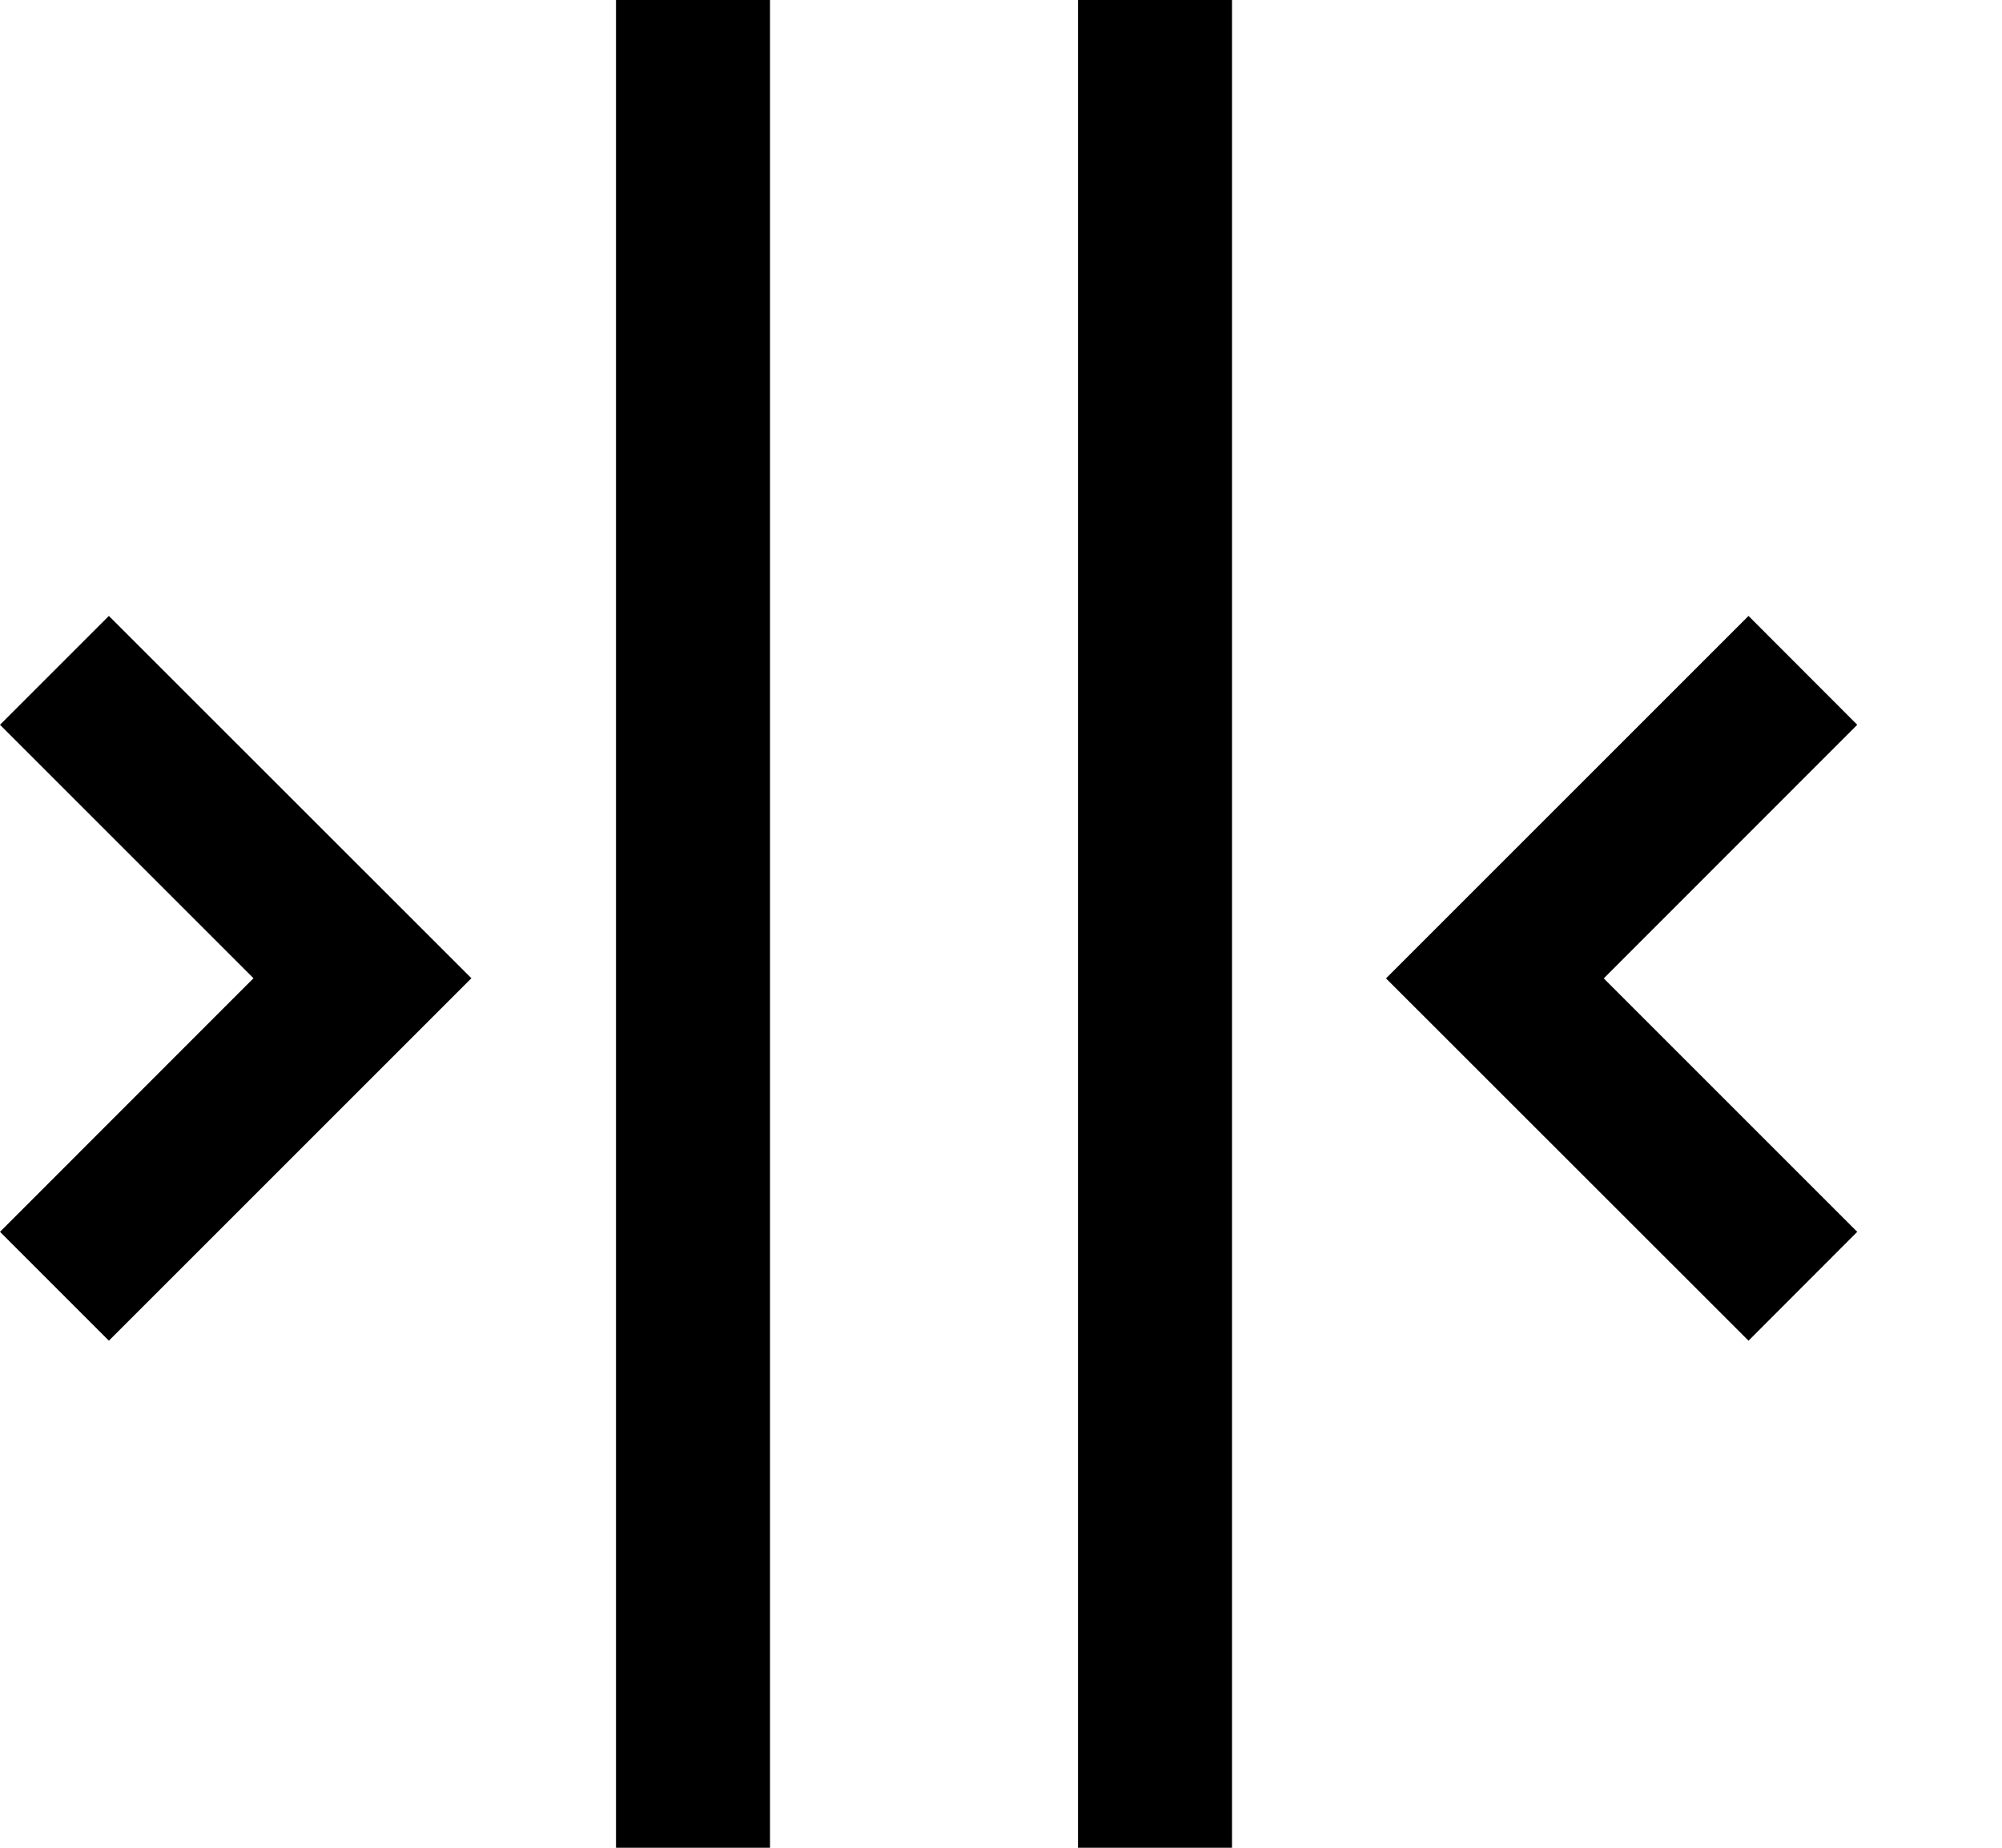
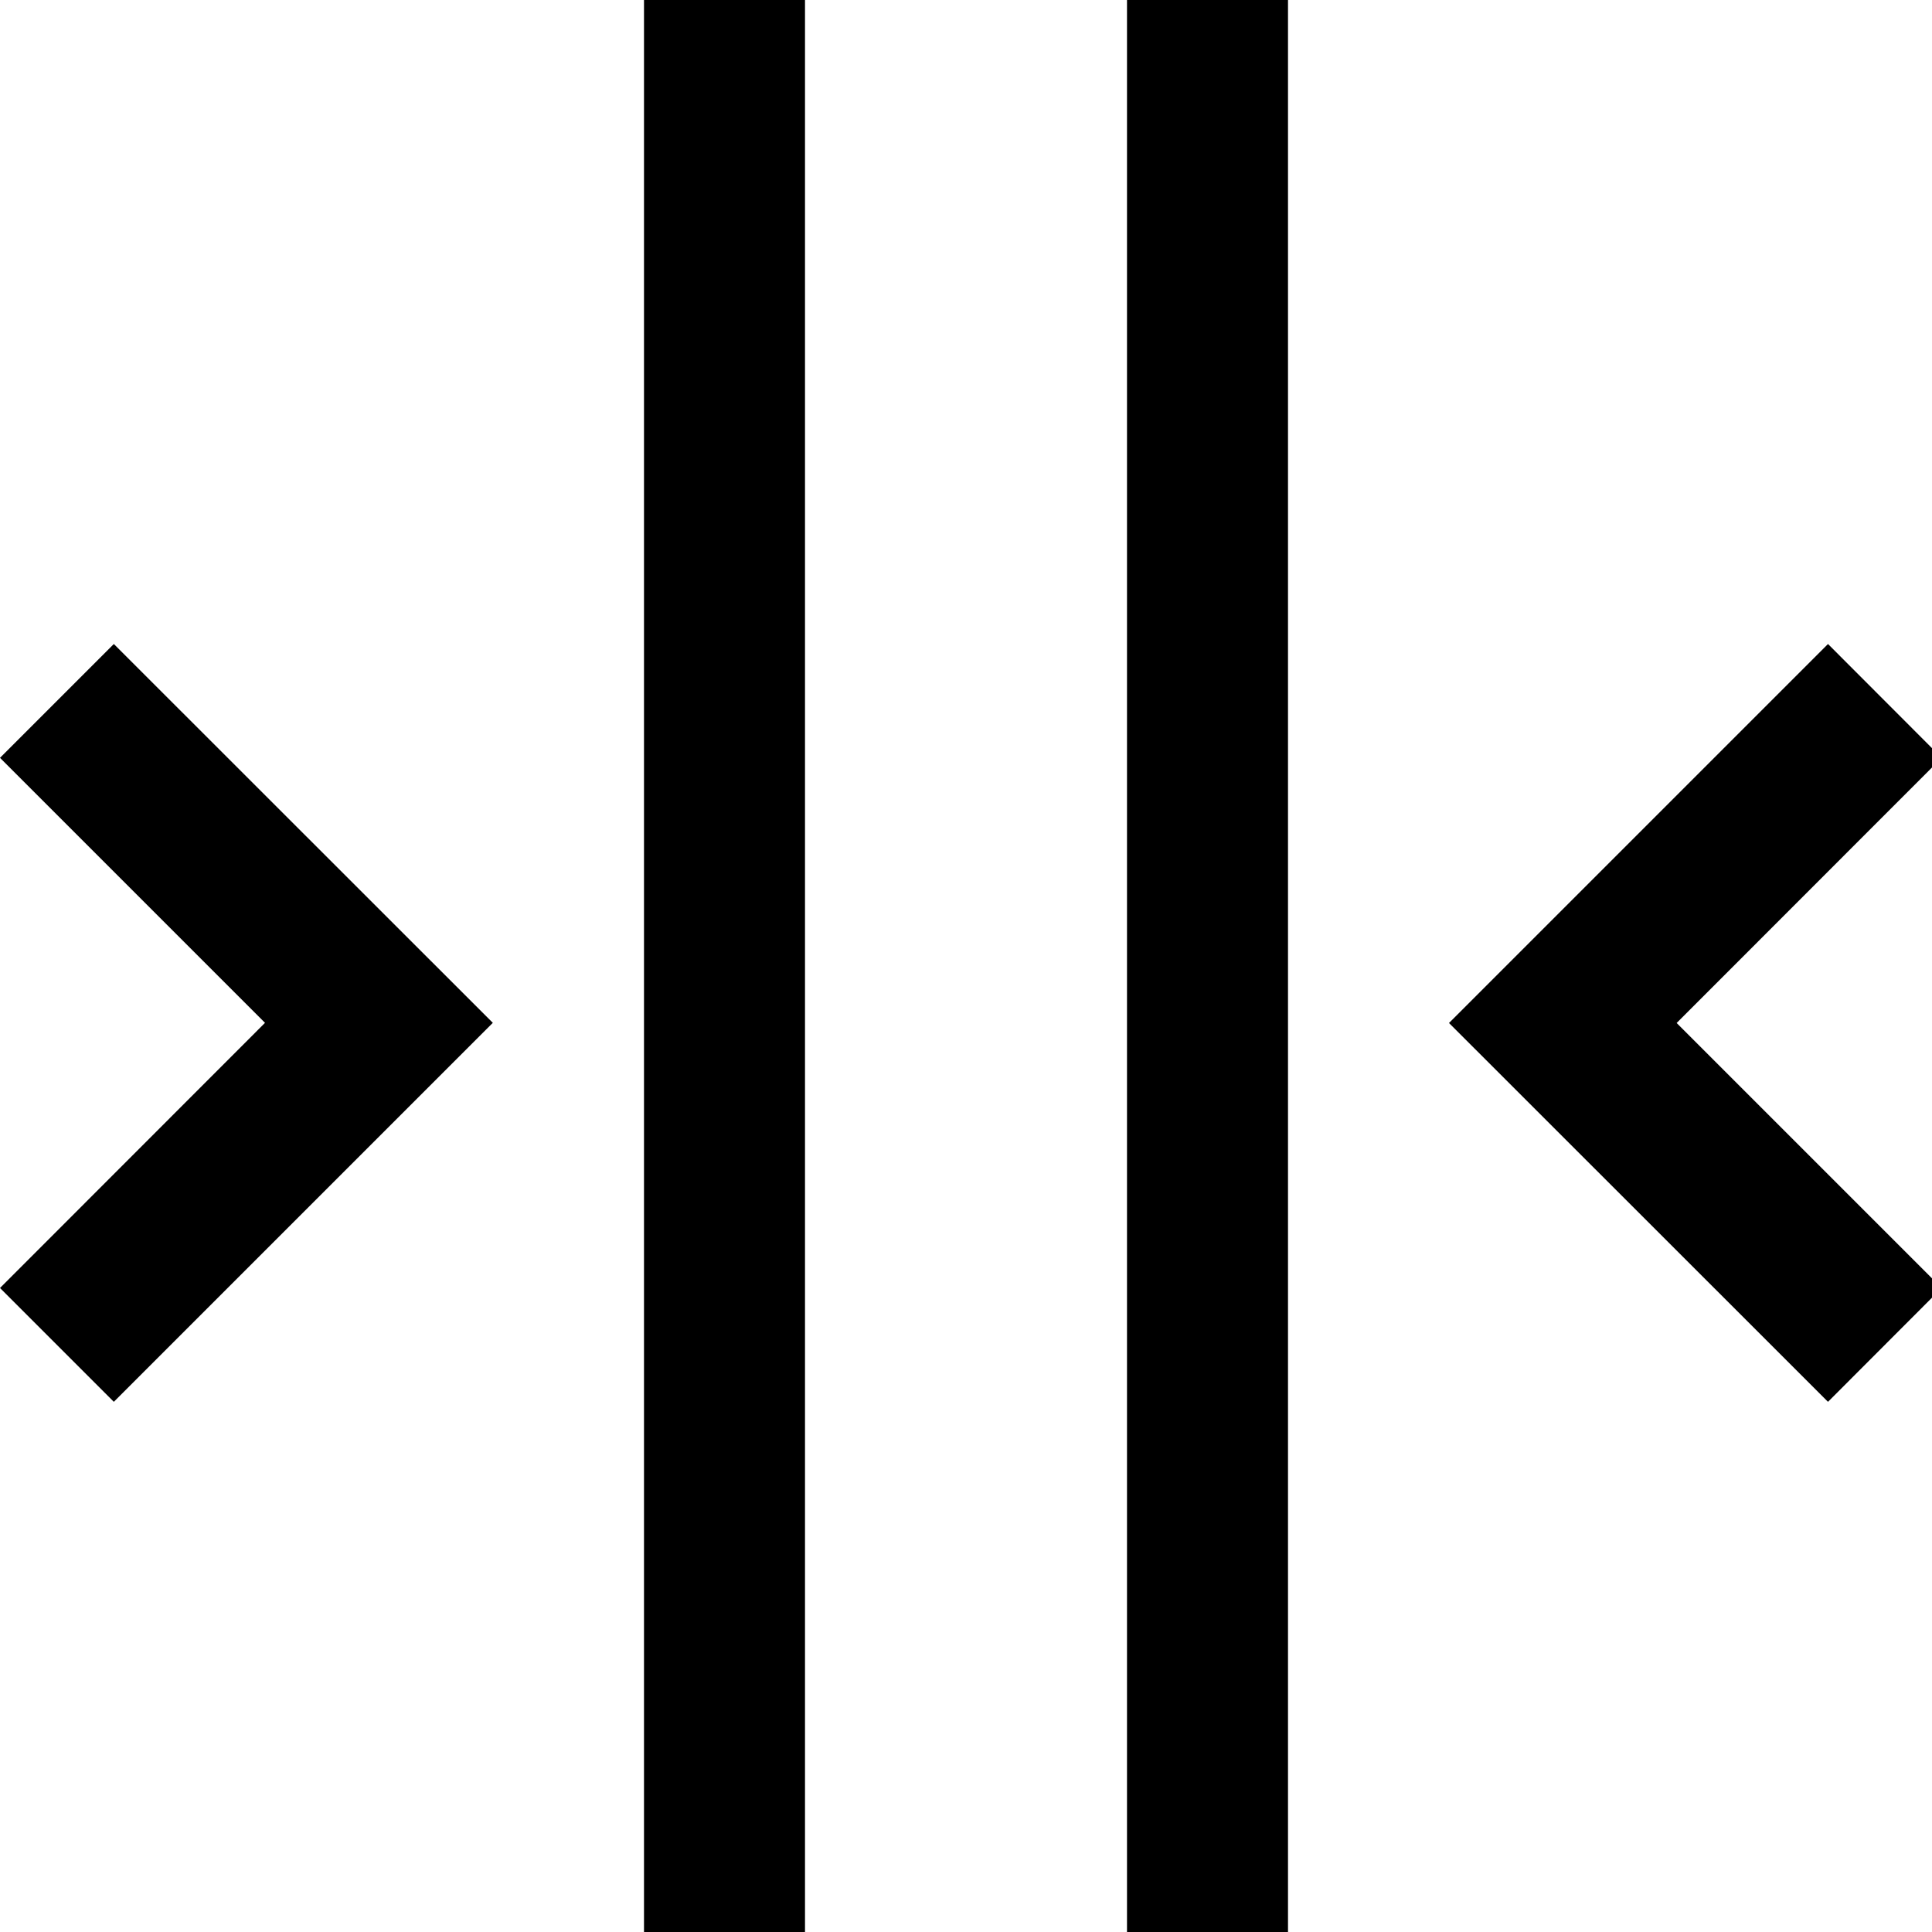
- <svg xmlns="http://www.w3.org/2000/svg" width="13" height="12" viewBox="0 0 13 12" fill="none">
+ <svg xmlns="http://www.w3.org/2000/svg" width="12" height="12" viewBox="0 0 12 12" fill="none">
  <path d="M5 12V0H4V12H5Z" fill="currentColor" />
  <path d="M7 4.3711e-07V12H8V4.3711e-07H7Z" fill="currentColor" />
  <path d="M11.354 4L12.06 4.707L10.414 6.354L12.06 8L11.354 8.707L9 6.354L11.354 4Z" fill="currentColor" />
  <path d="M0.707 8.707L0 8L1.646 6.353L2.87873e-07 4.707L0.707 4L3.061 6.353L0.707 8.707Z" fill="currentColor" />
</svg>
